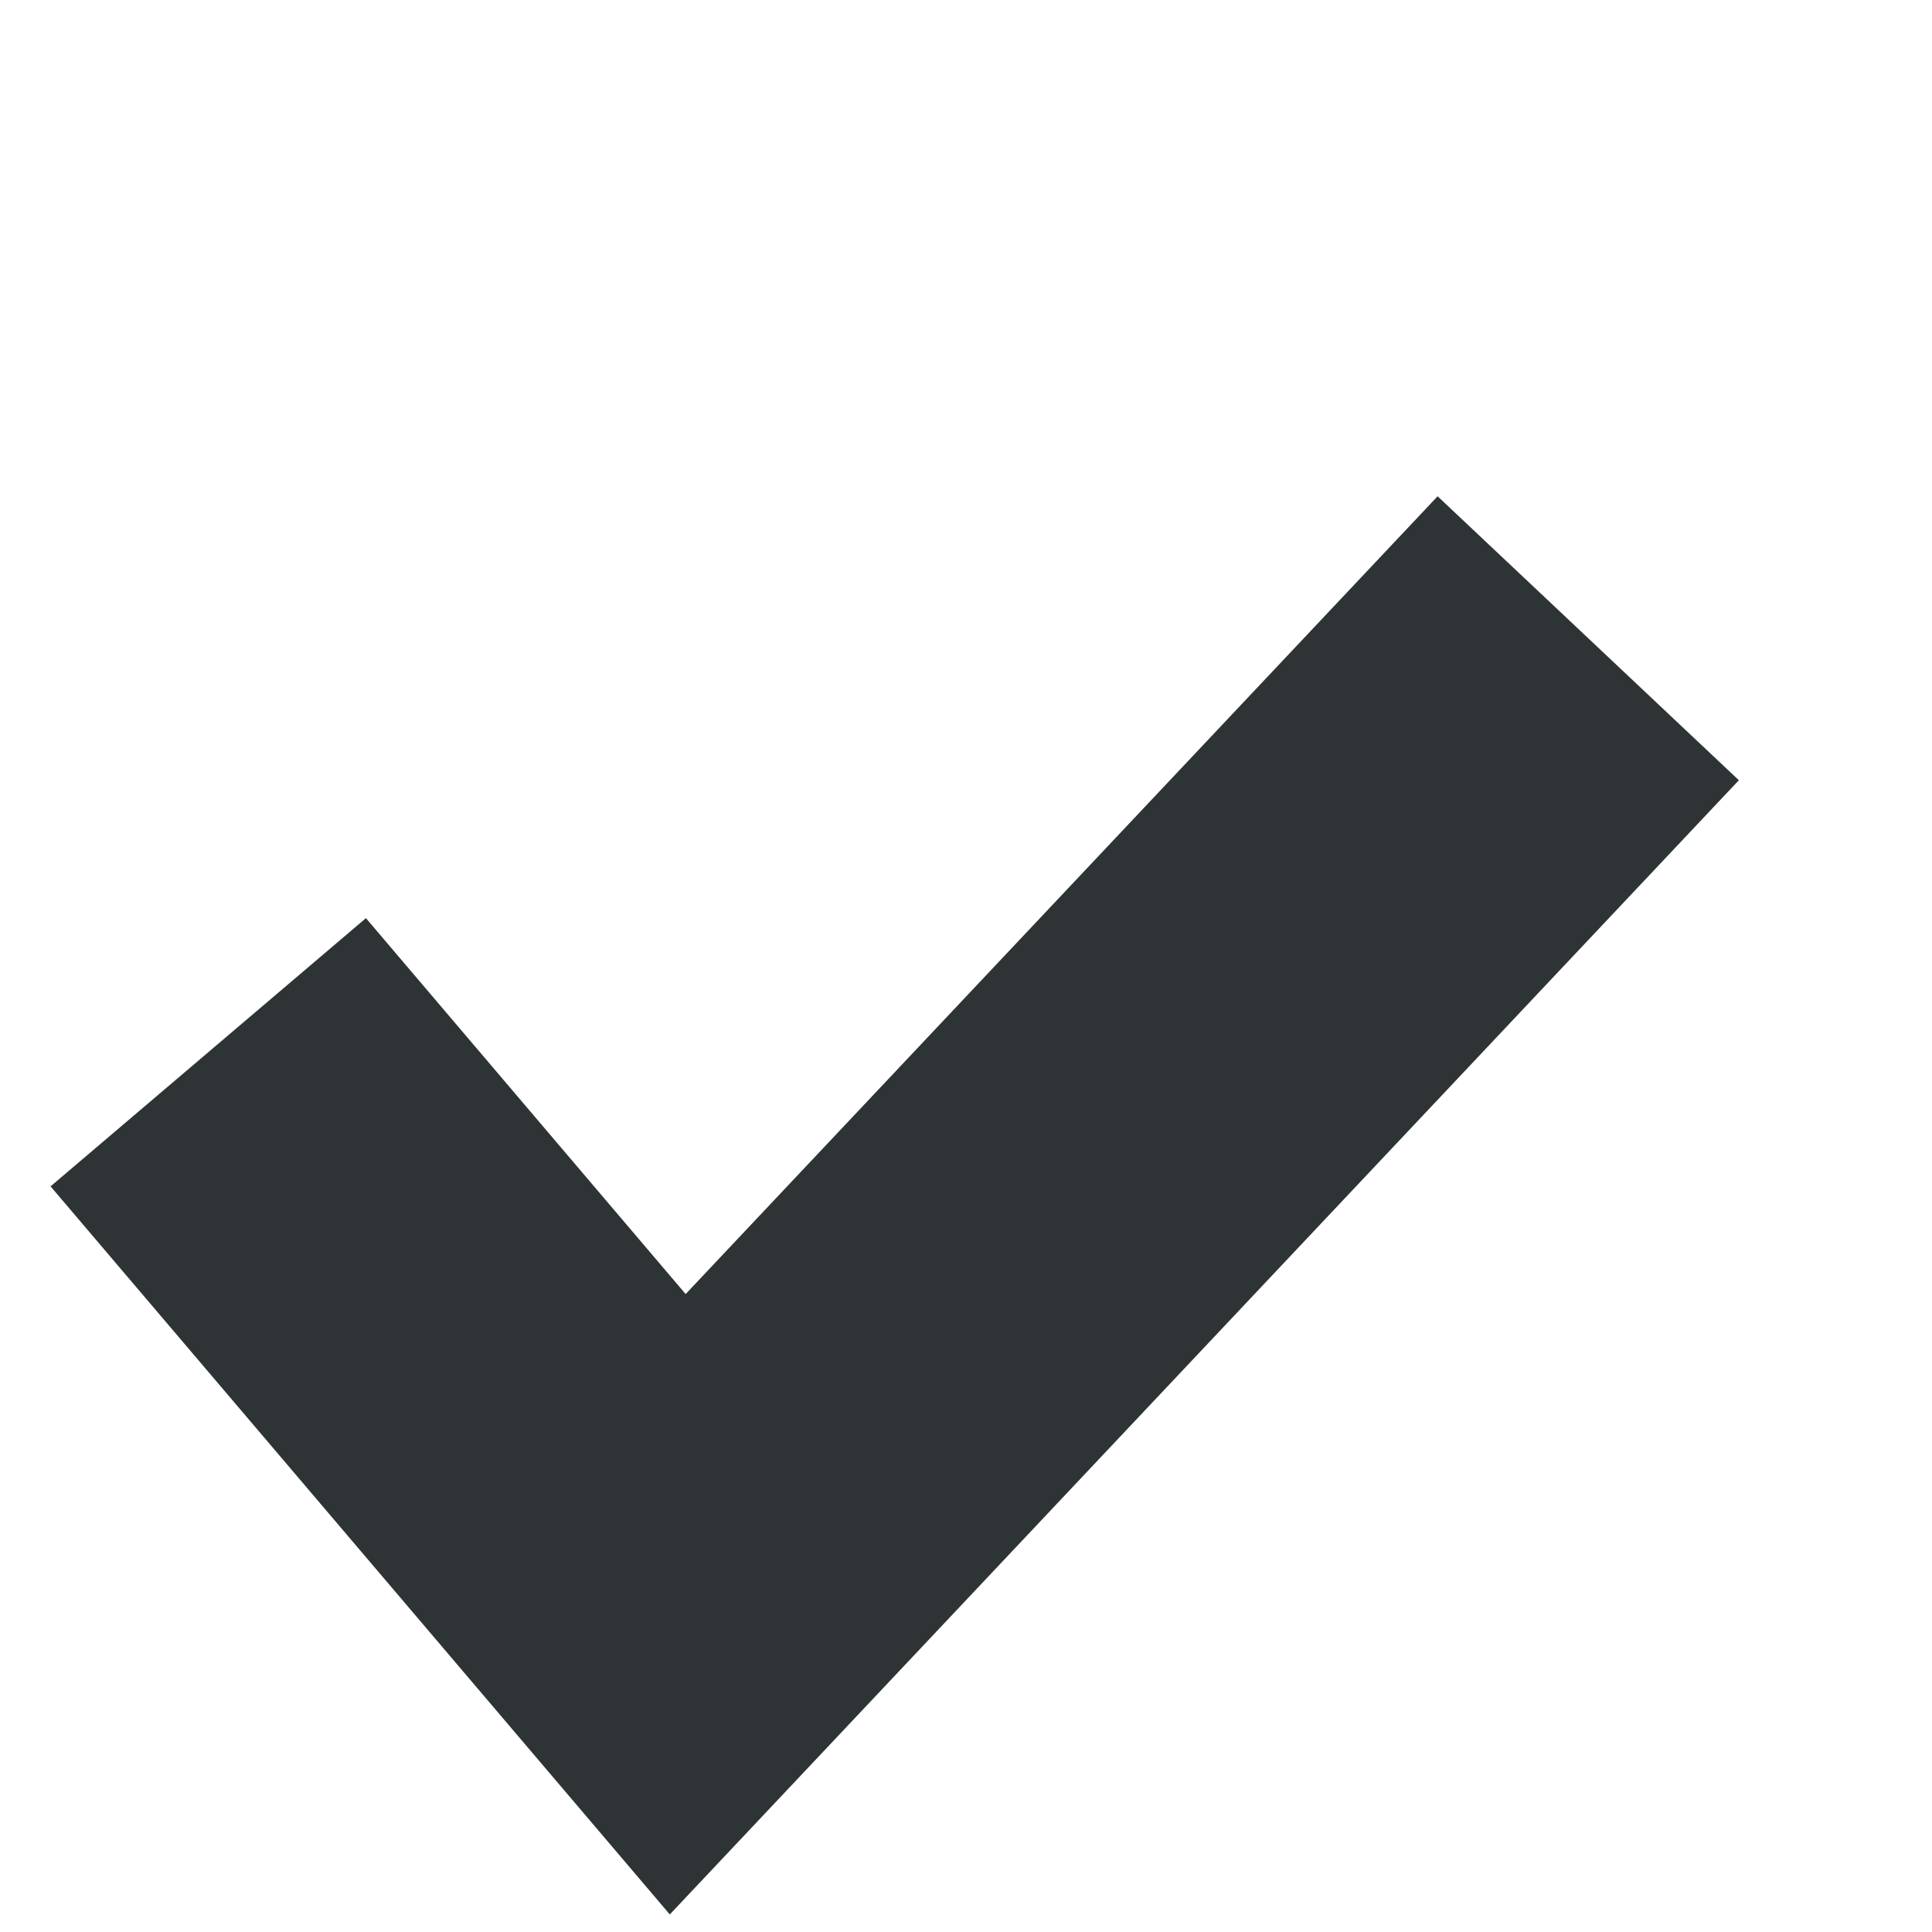
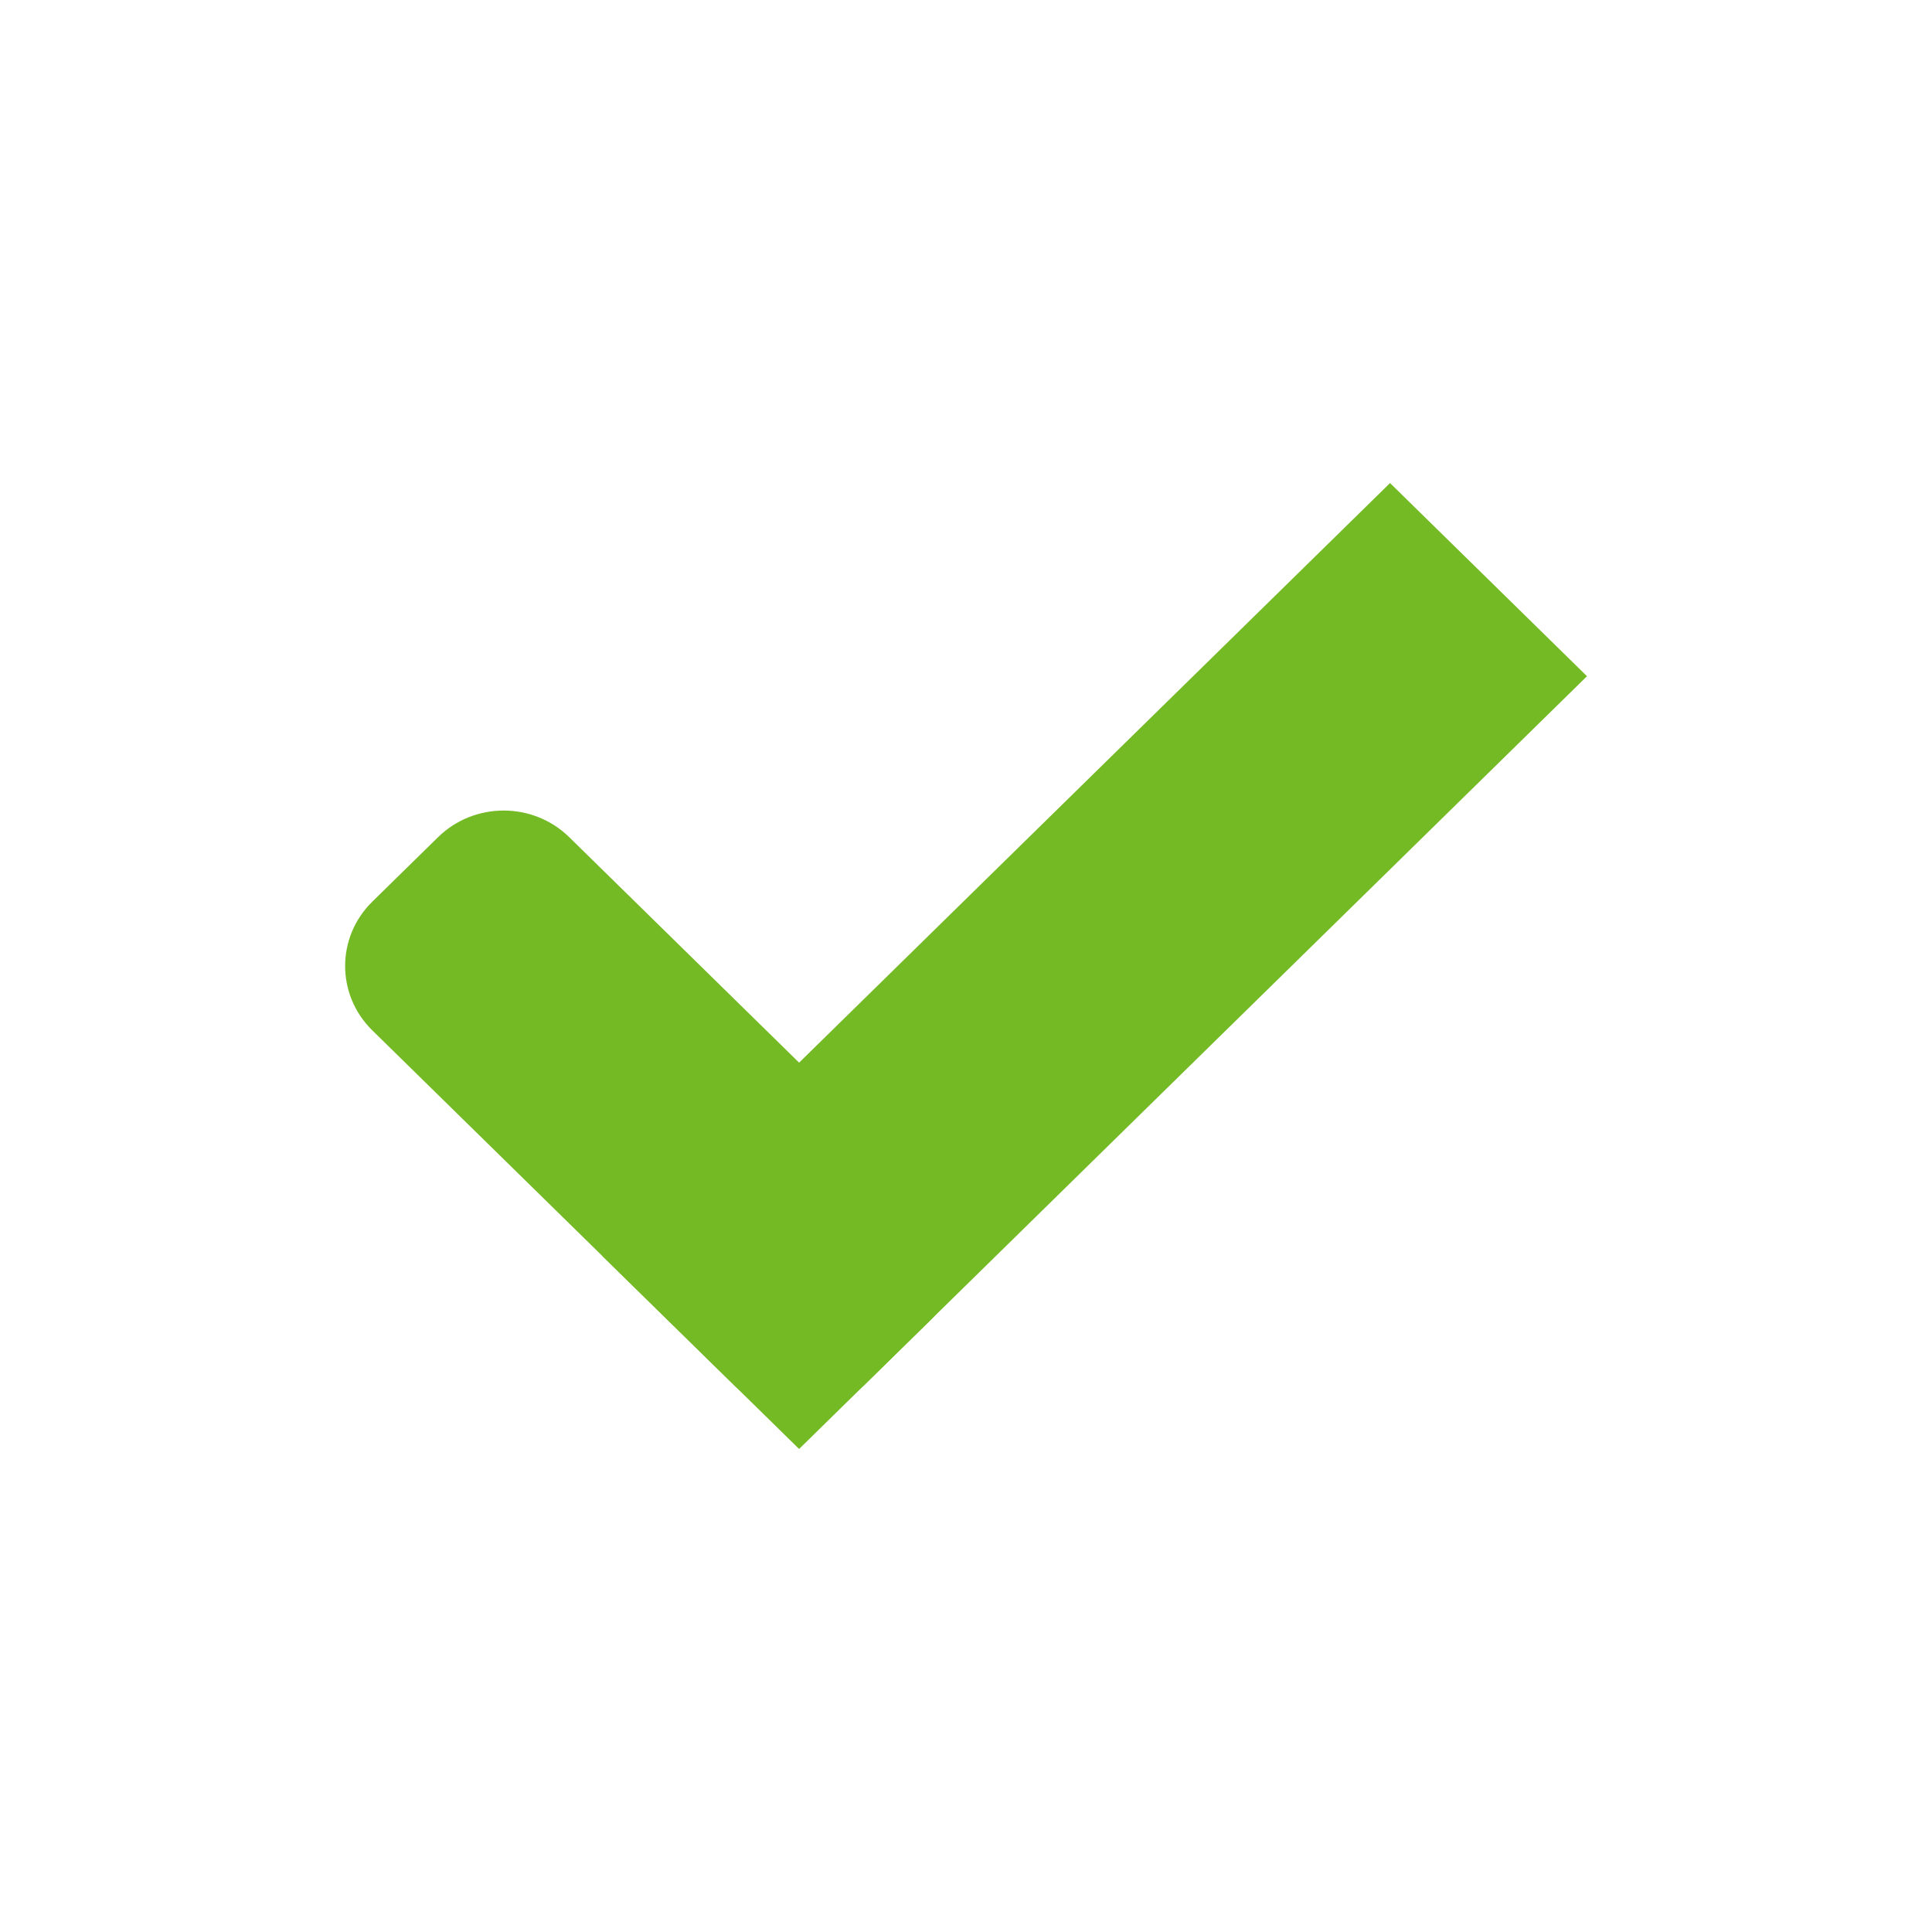
- <svg xmlns="http://www.w3.org/2000/svg" width="14" height="14" id="svg7213" version="1.0">
+ <svg xmlns="http://www.w3.org/2000/svg" xmlns:ns1="http://www.openswatchbook.org/uri/2009/osb" width="14" height="14" id="svg7213" version="1.0">
  <defs id="defs7215">
-     </defs>
+     <linearGradient ns1:paint="solid" id="selected_bg_color" gradientTransform="translate(-18.00001,2045.362)">
+       <stop id="stop5956" offset="0" style="stop-color:#6da741;stop-opacity:1;" />
+     </linearGradient>
+   </defs>
  <g id="layer1">
-     <path style="opacity:1;fill:none;fill-opacity:1;fill-rule:nonzero;stroke:#2e3436;stroke-width:3;stroke-linecap:butt;stroke-linejoin:miter;marker:none;marker-start:none;marker-mid:none;marker-end:none;stroke-miterlimit:4;stroke-dasharray:none;stroke-dashoffset:0;stroke-opacity:1;visibility:visible;display:inline;overflow:visible;enable-background:accumulate" d="M 1.509,7.625 L 4.911,11.625 L 11.509,4.625" id="path7784" />
+     <rect style="display:inline;opacity:1;fill:#73ba25;fill-opacity:1;stroke:none;stroke-width:1" id="rect3977-39-7" width="4.998" height="1.999" x="6.555" y="1.443" rx="0.666" ry="0.666" transform="matrix(0.7139257,0.7002214,-0.7139257,0.7002214,0,0)" />
+     <rect style="display:inline;opacity:1;fill:#73ba25;fill-opacity:1;stroke:none;stroke-width:1" id="rect3979-7-5" width="1.999" height="7.997" x="9.554" y="-4.555" ry="0" transform="matrix(0.7139257,0.7002214,-0.7139257,0.7002214,0,0)" />
  </g>
</svg>
